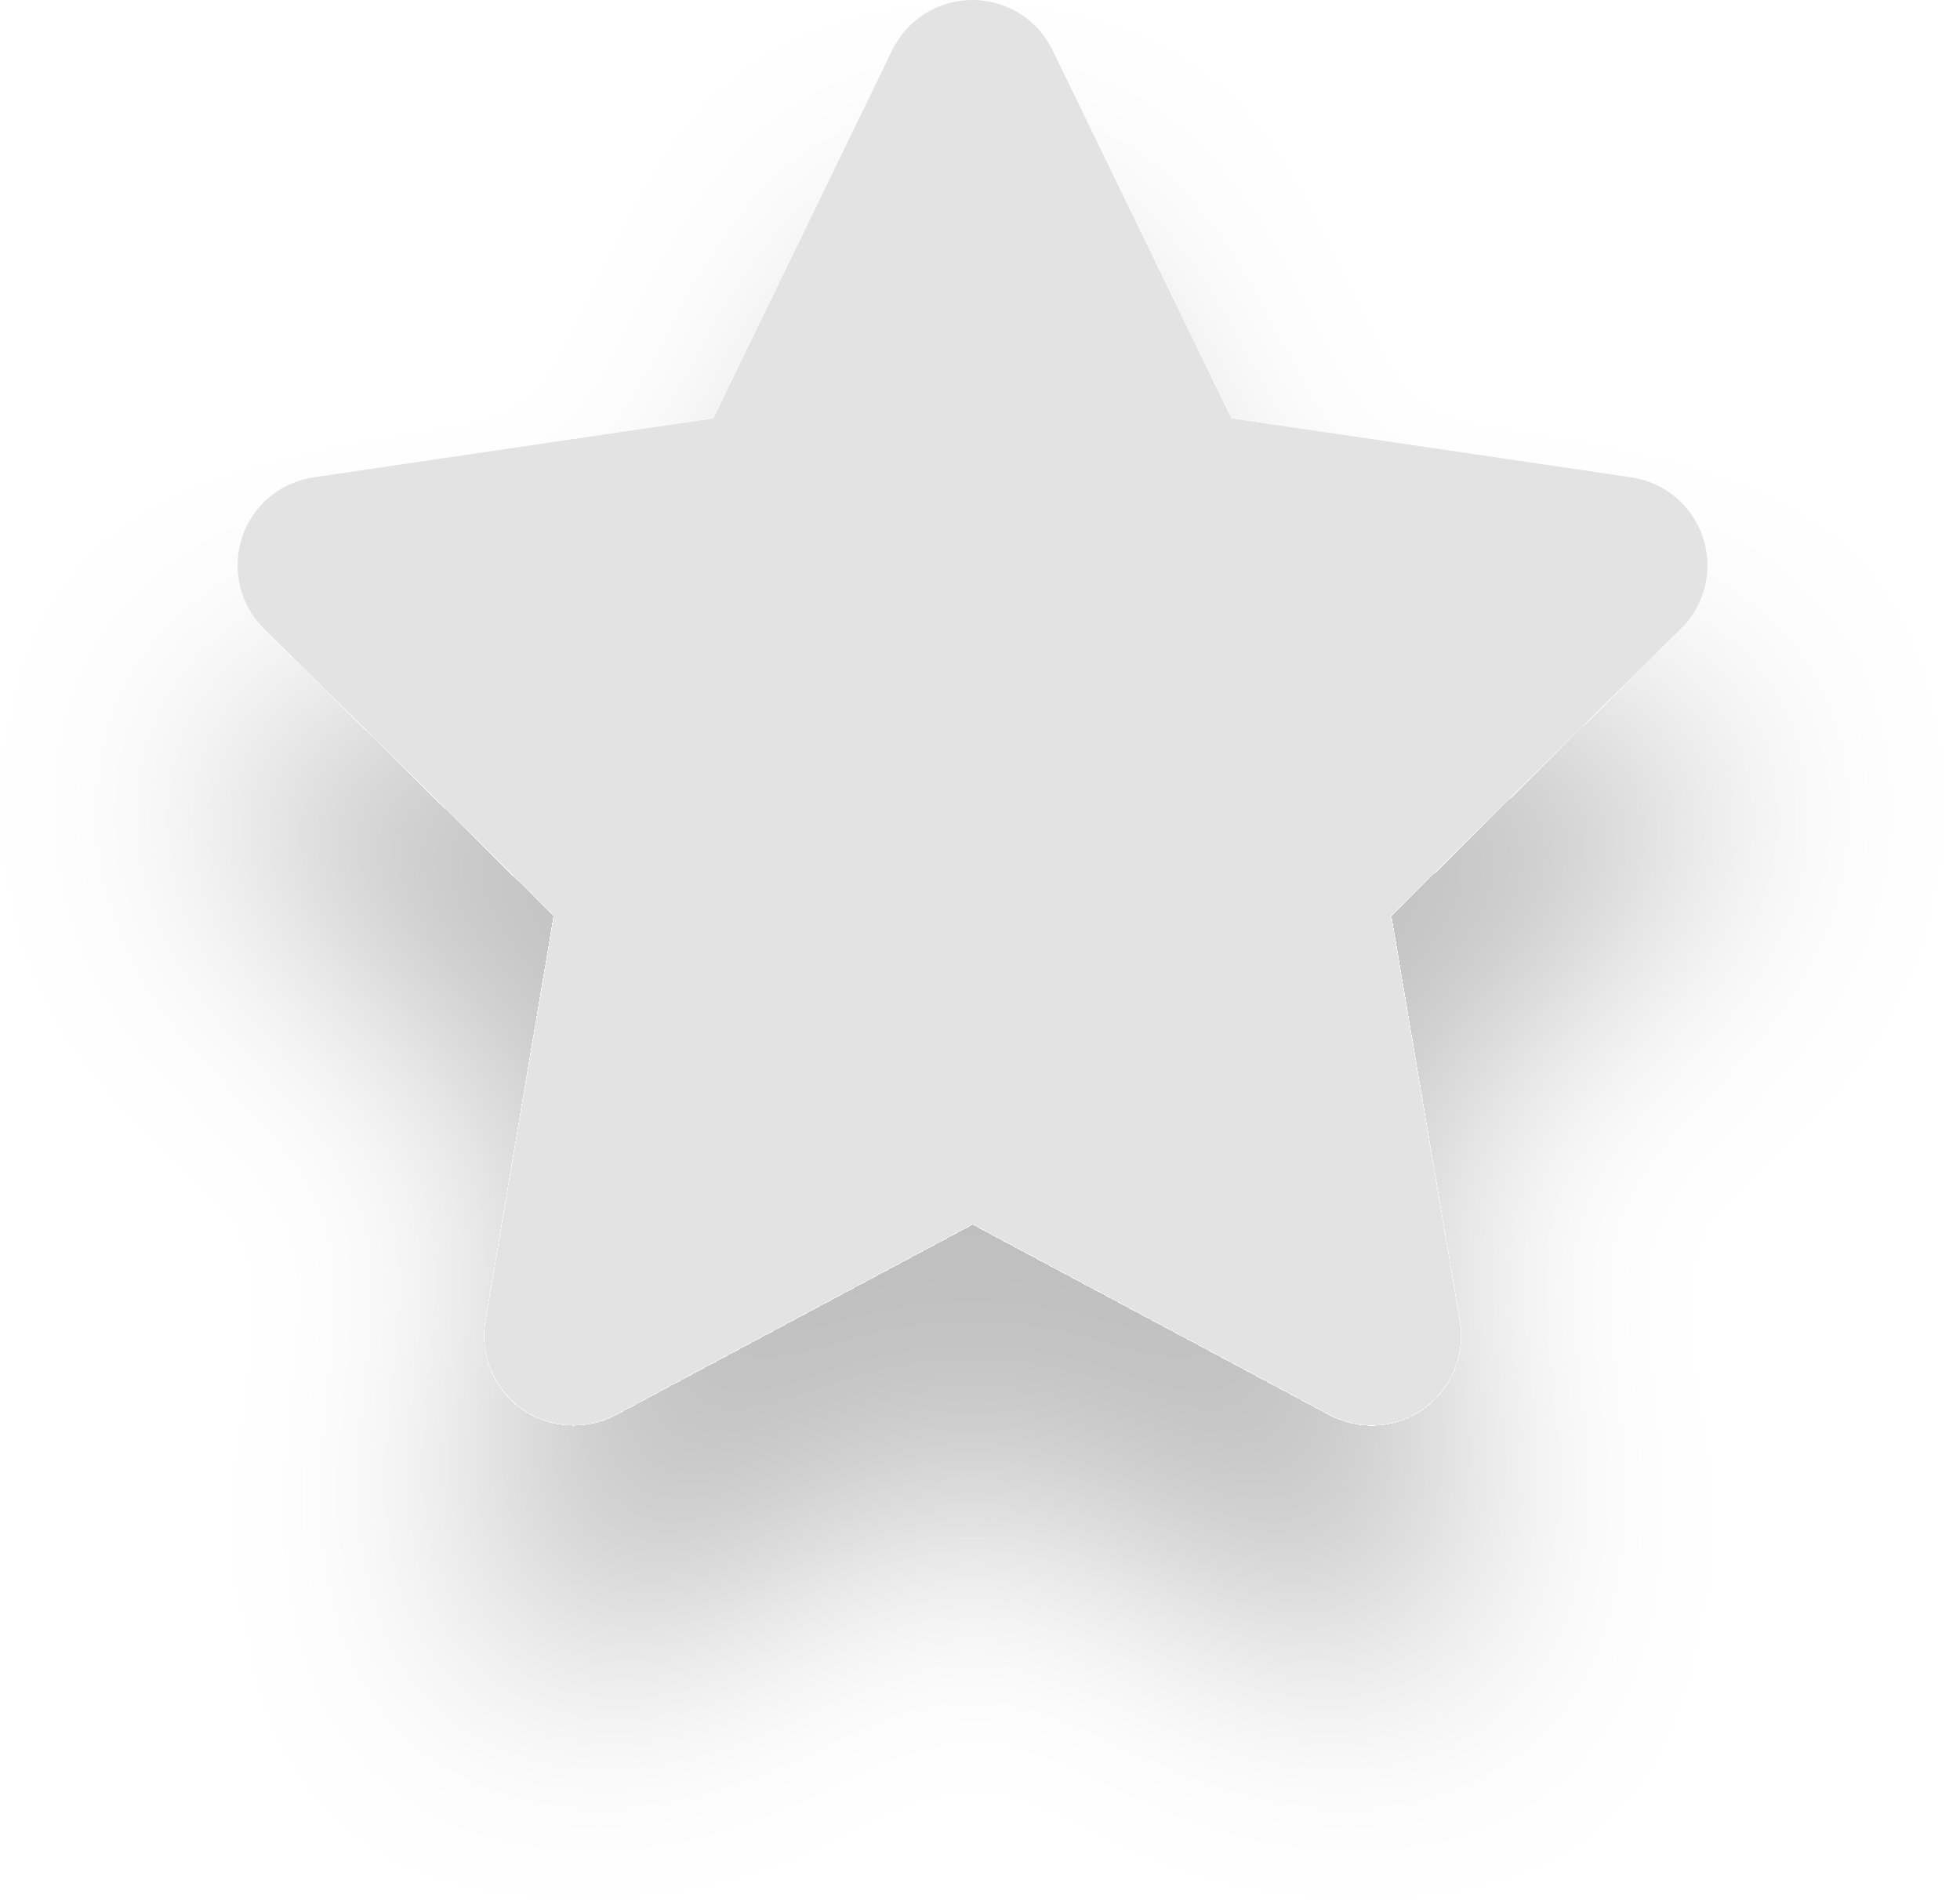
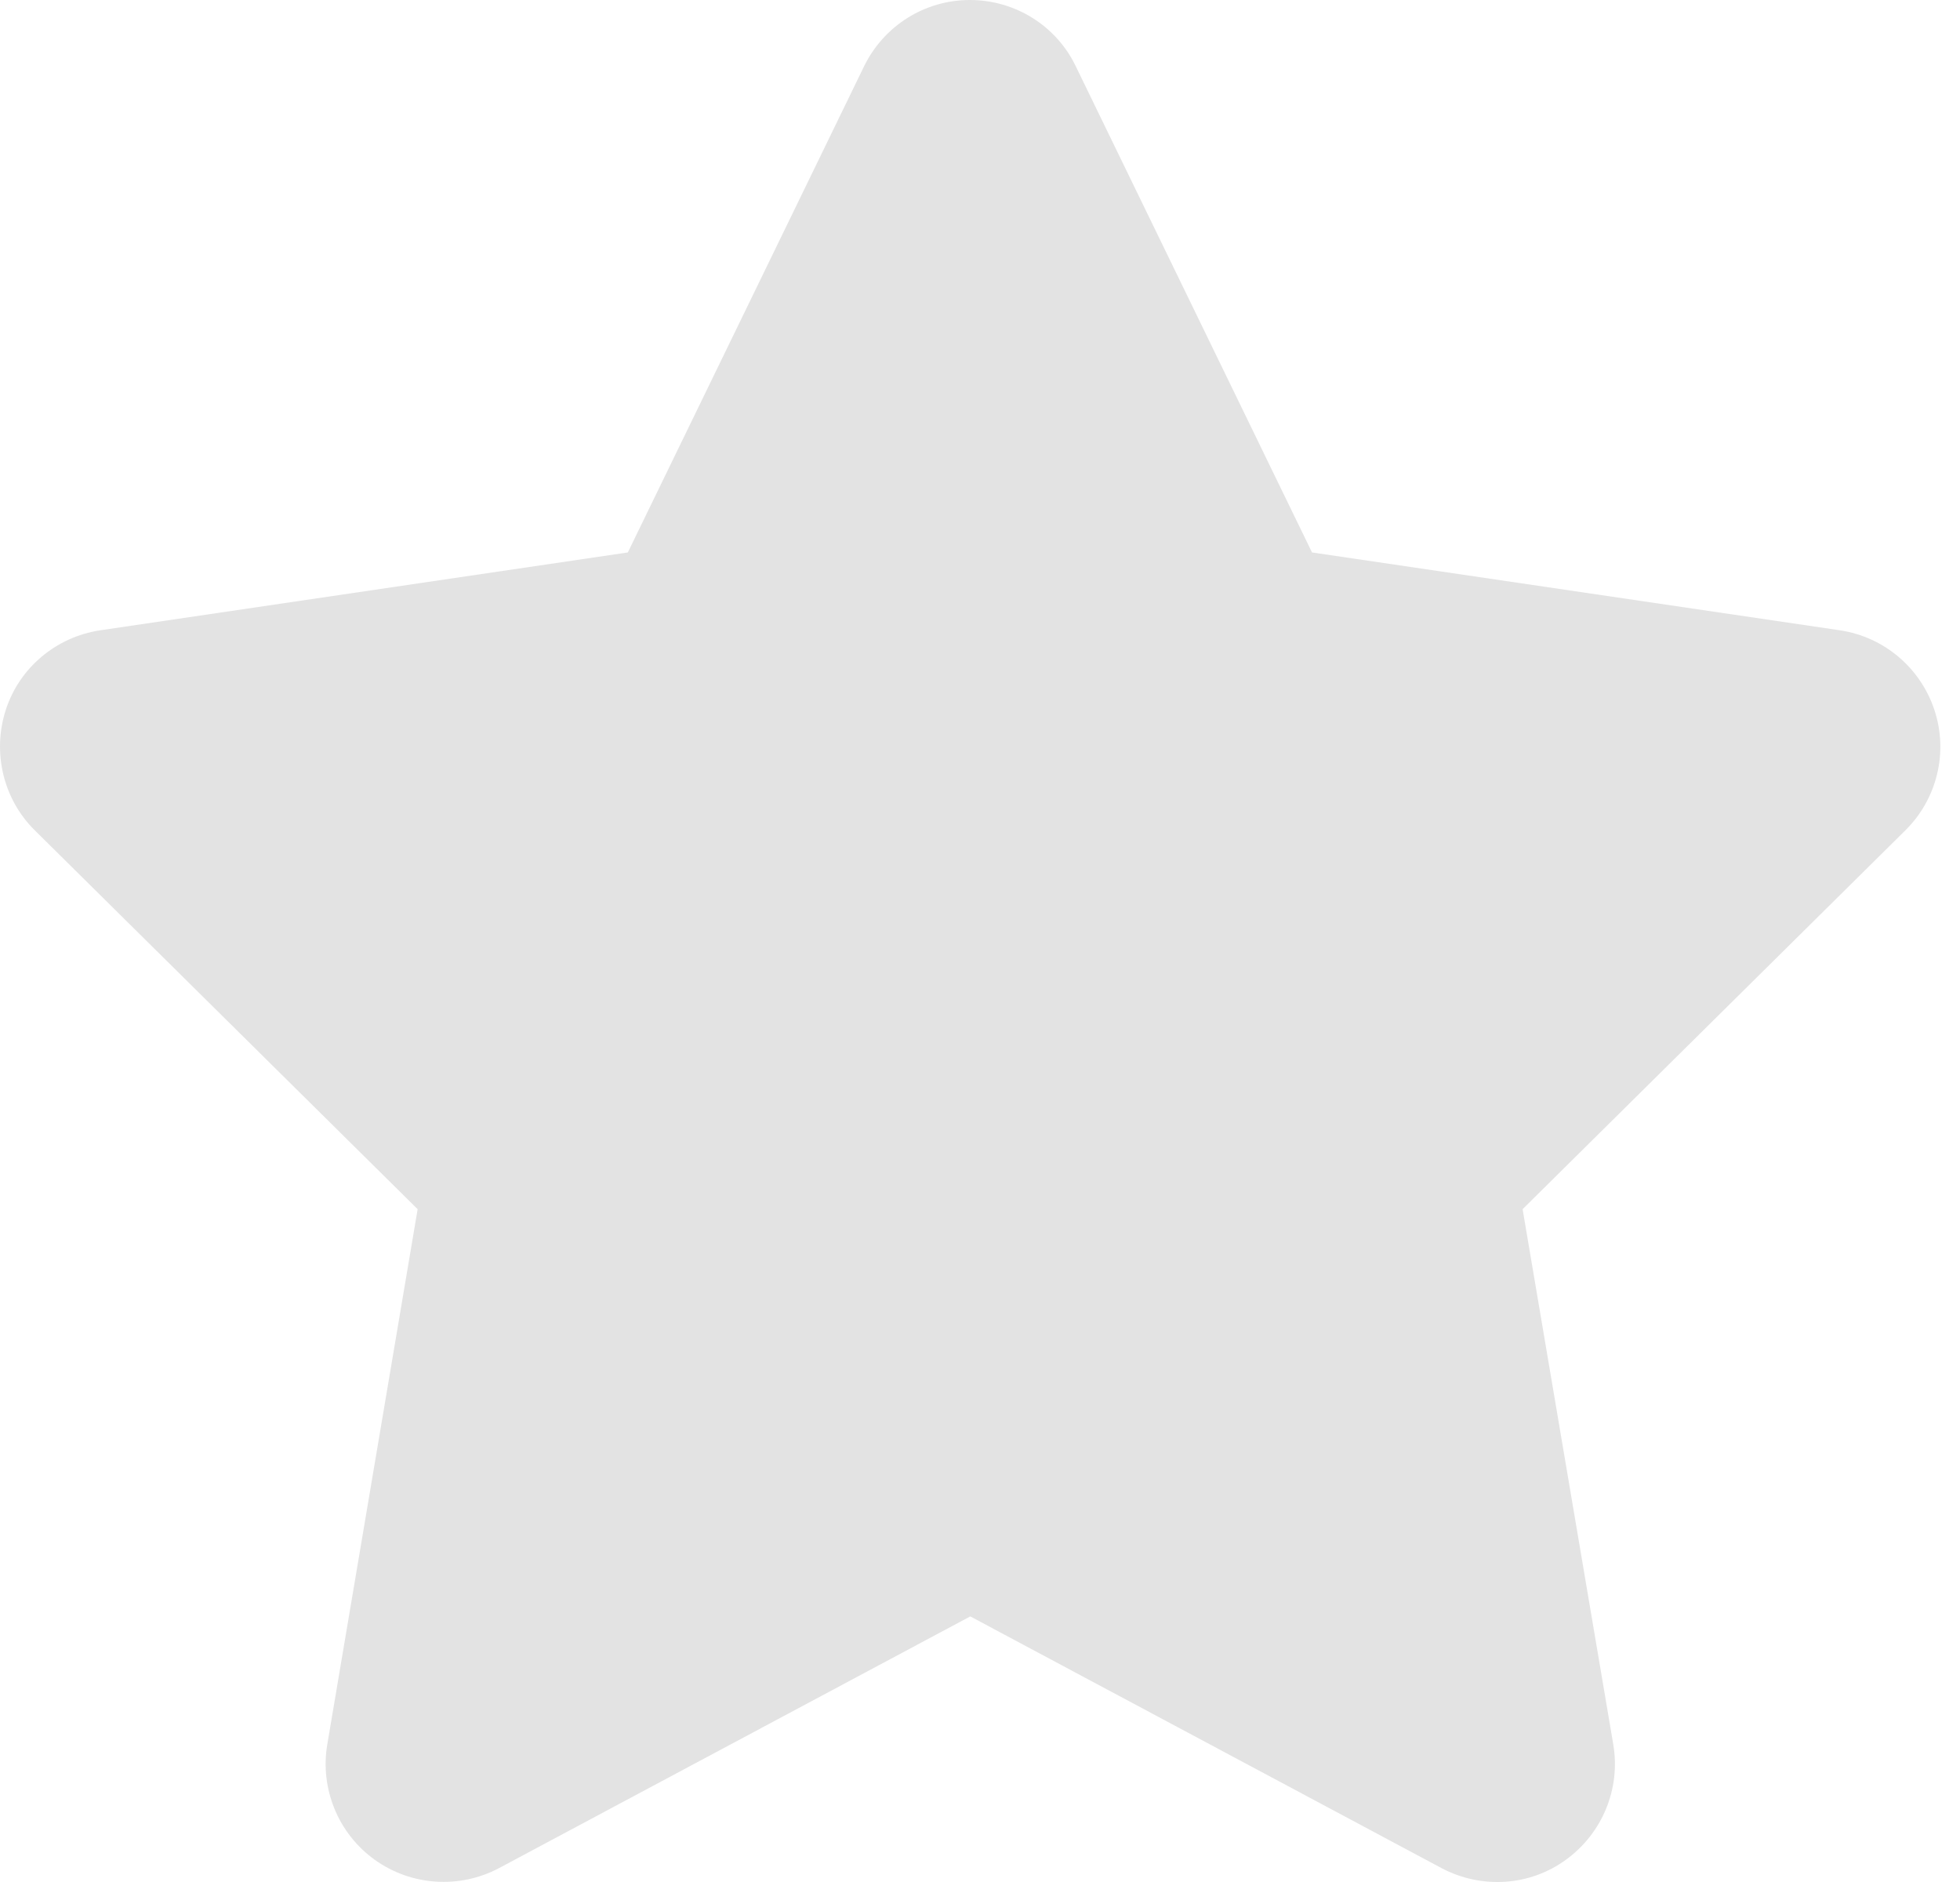
- <svg xmlns="http://www.w3.org/2000/svg" width="33" height="32" viewBox="0 0 33 32" fill="none">
-   <g filter="url(#filter0_d_142304_344)">
-     <path d="M17.721 0.844C17.473 0.328 16.948 0 16.371 0C15.795 0 15.275 0.328 15.022 0.844L12.008 7.045L5.277 8.038C4.715 8.123 4.246 8.516 4.073 9.055C3.9 9.594 4.04 10.19 4.443 10.588L9.327 15.42L8.174 22.249C8.08 22.811 8.315 23.383 8.779 23.716C9.243 24.049 9.857 24.091 10.363 23.824L16.376 20.613L22.389 23.824C22.896 24.091 23.51 24.054 23.974 23.716C24.438 23.379 24.672 22.811 24.578 22.249L23.421 15.42L28.304 10.588C28.707 10.19 28.853 9.594 28.674 9.055C28.496 8.516 28.032 8.123 27.47 8.038L20.735 7.045L17.721 0.844Z" fill="#E3E3E3" />
-   </g>
-   <defs>
-     <filter id="filter0_d_142304_344" x="0" y="0" width="32.749" height="32" filterUnits="userSpaceOnUse" color-interpolation-filters="sRGB">
-       <feFlood flood-opacity="0" result="BackgroundImageFix" />
-       <feColorMatrix in="SourceAlpha" type="matrix" values="0 0 0 0 0 0 0 0 0 0 0 0 0 0 0 0 0 0 127 0" result="hardAlpha" />
-       <feOffset dy="4" />
-       <feGaussianBlur stdDeviation="2" />
-       <feComposite in2="hardAlpha" operator="out" />
-       <feColorMatrix type="matrix" values="0 0 0 0 0 0 0 0 0 0 0 0 0 0 0 0 0 0 0.25 0" />
-       <feBlend mode="normal" in2="BackgroundImageFix" result="effect1_dropShadow_142304_344" />
-       <feBlend mode="normal" in="SourceGraphic" in2="effect1_dropShadow_142304_344" result="shape" />
-     </filter>
-   </defs>
+ <svg xmlns="http://www.w3.org/2000/svg" width="25" height="24" viewBox="0 0 25 24" fill="none">
+   <path d="M13.721 0.844C13.473 0.328 12.948 0 12.371 0C11.795 0 11.275 0.328 11.022 0.844L8.008 7.045L1.277 8.038C0.715 8.123 0.246 8.516 0.073 9.055C-0.1 9.594 0.04 10.19 0.443 10.588L5.327 15.42L4.174 22.249C4.08 22.811 4.315 23.383 4.779 23.716C5.243 24.049 5.857 24.091 6.363 23.824L12.376 20.613L18.389 23.824C18.896 24.091 19.51 24.054 19.974 23.716C20.438 23.379 20.672 22.811 20.578 22.249L19.421 15.42L24.304 10.588C24.707 10.19 24.853 9.594 24.674 9.055C24.496 8.516 24.032 8.123 23.47 8.038L16.735 7.045L13.721 0.844Z" fill="#E3E3E3" />
</svg>
